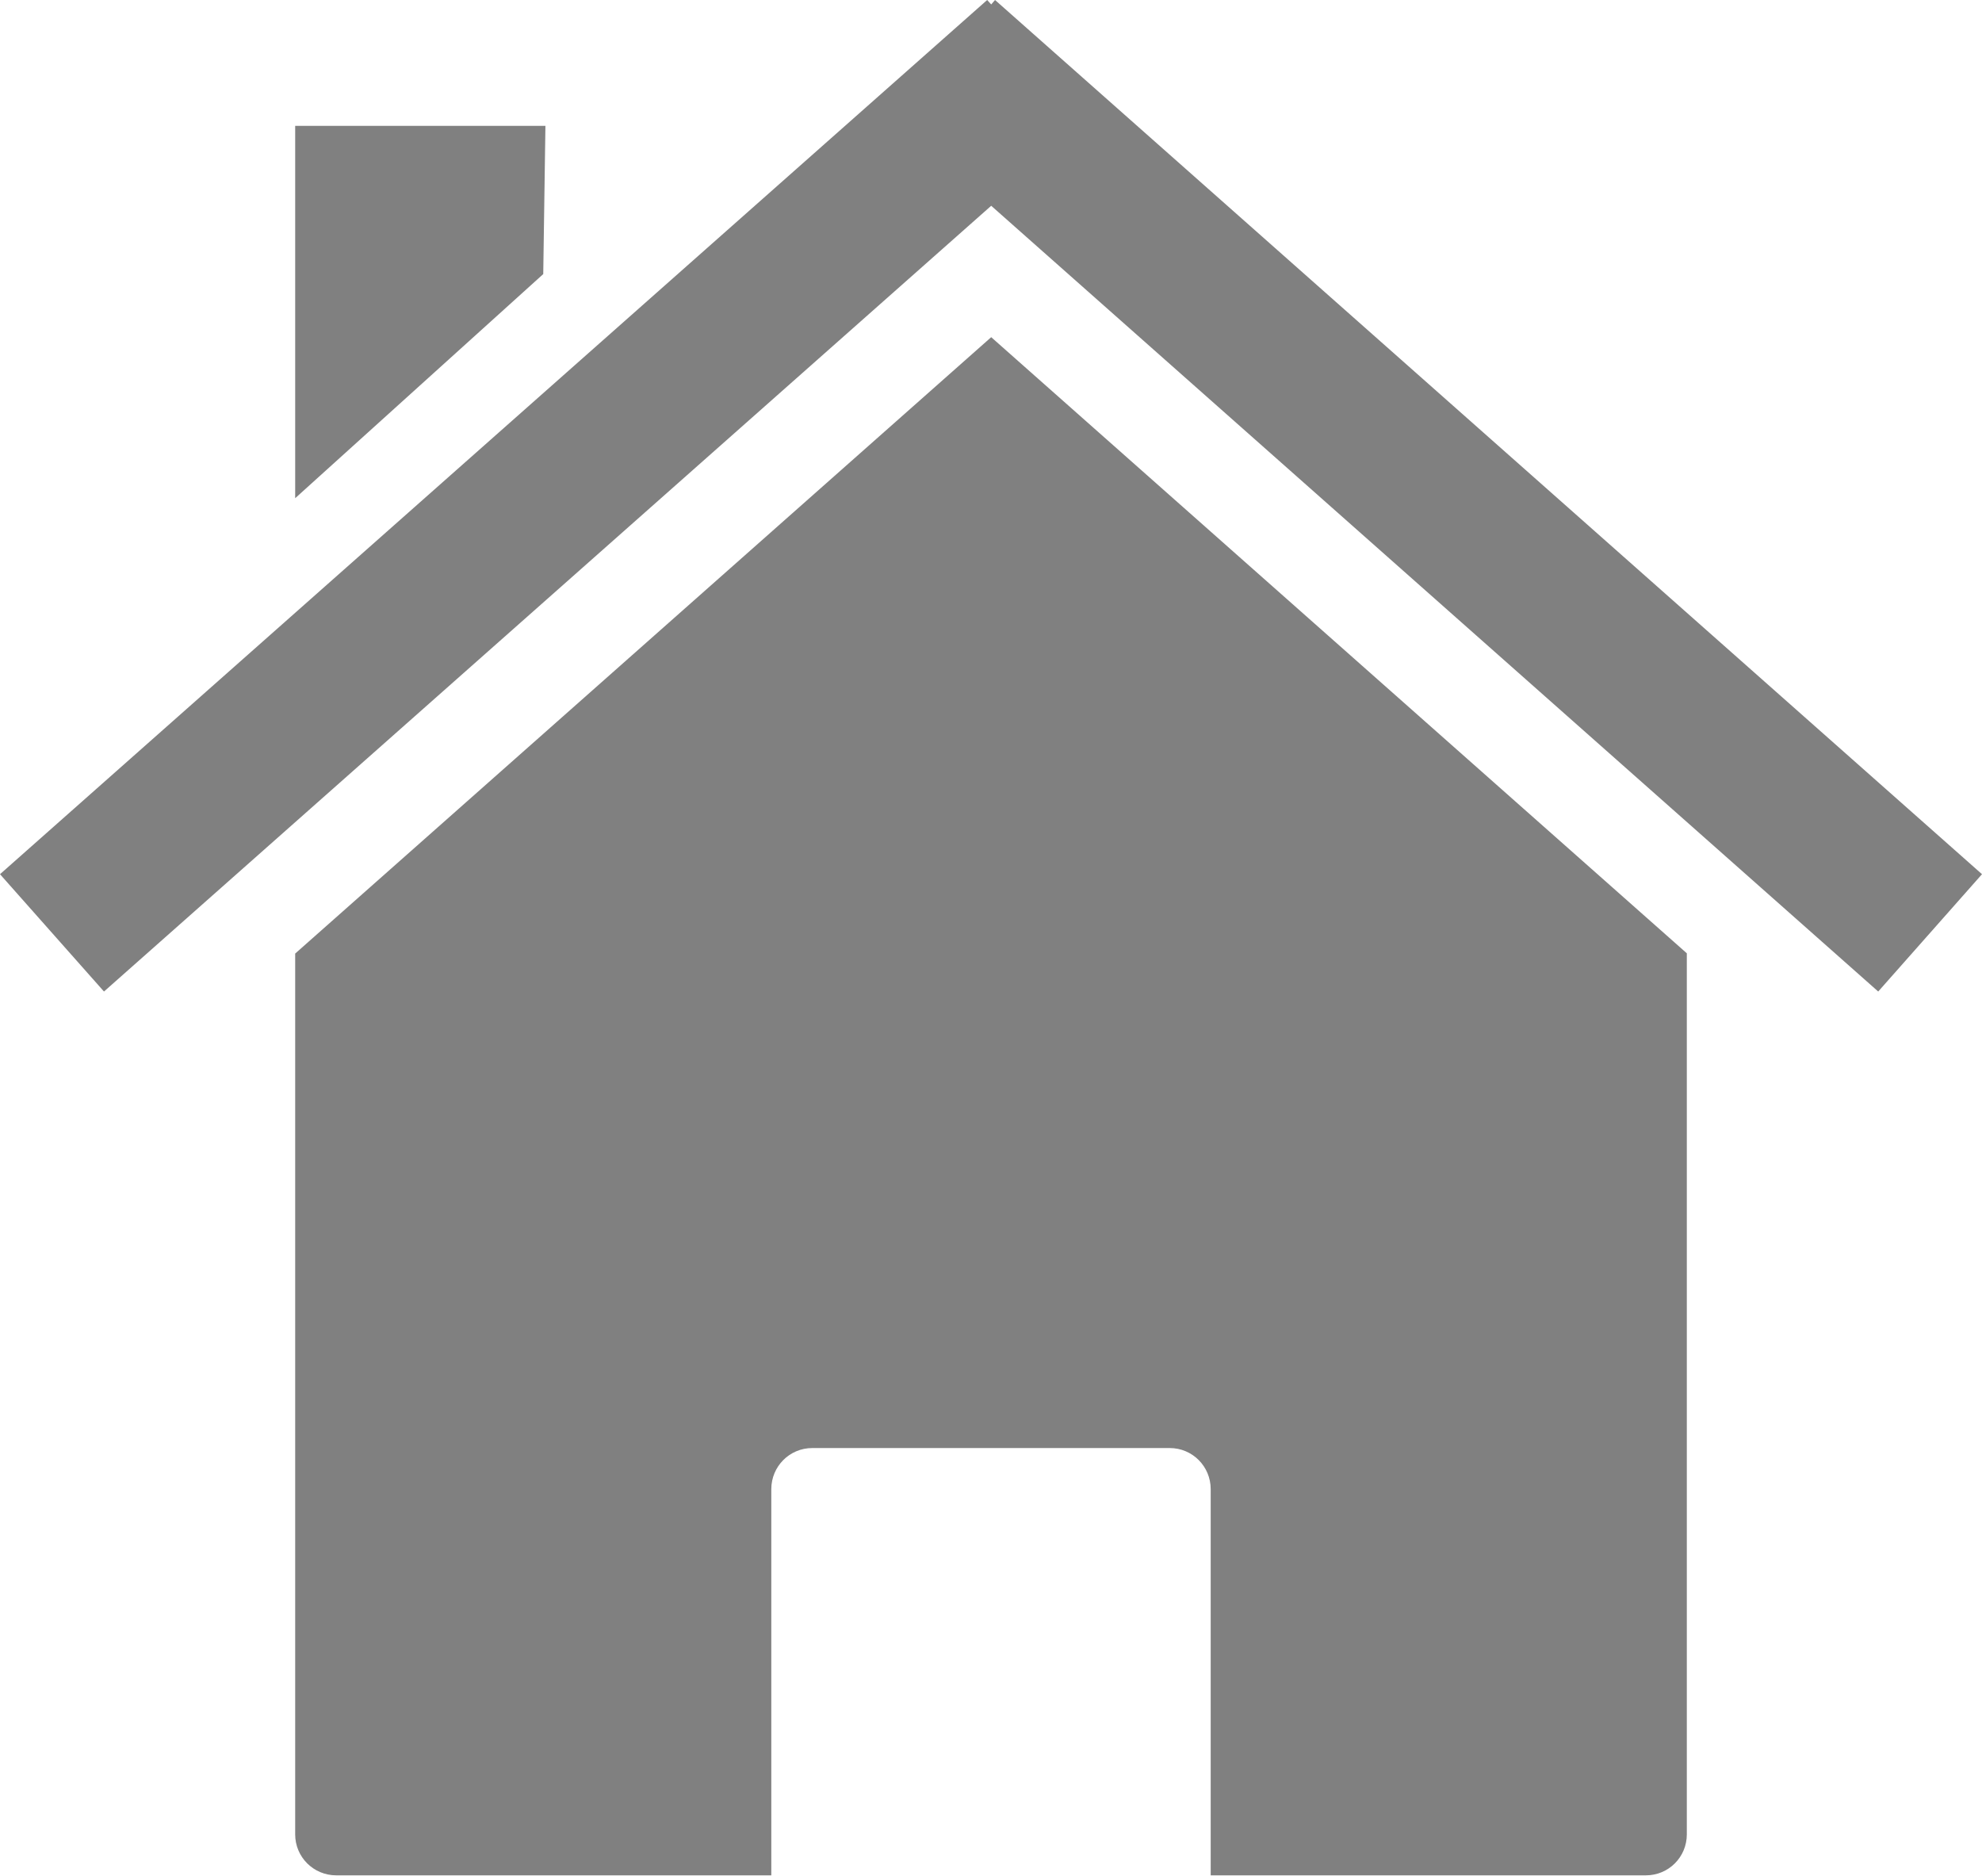
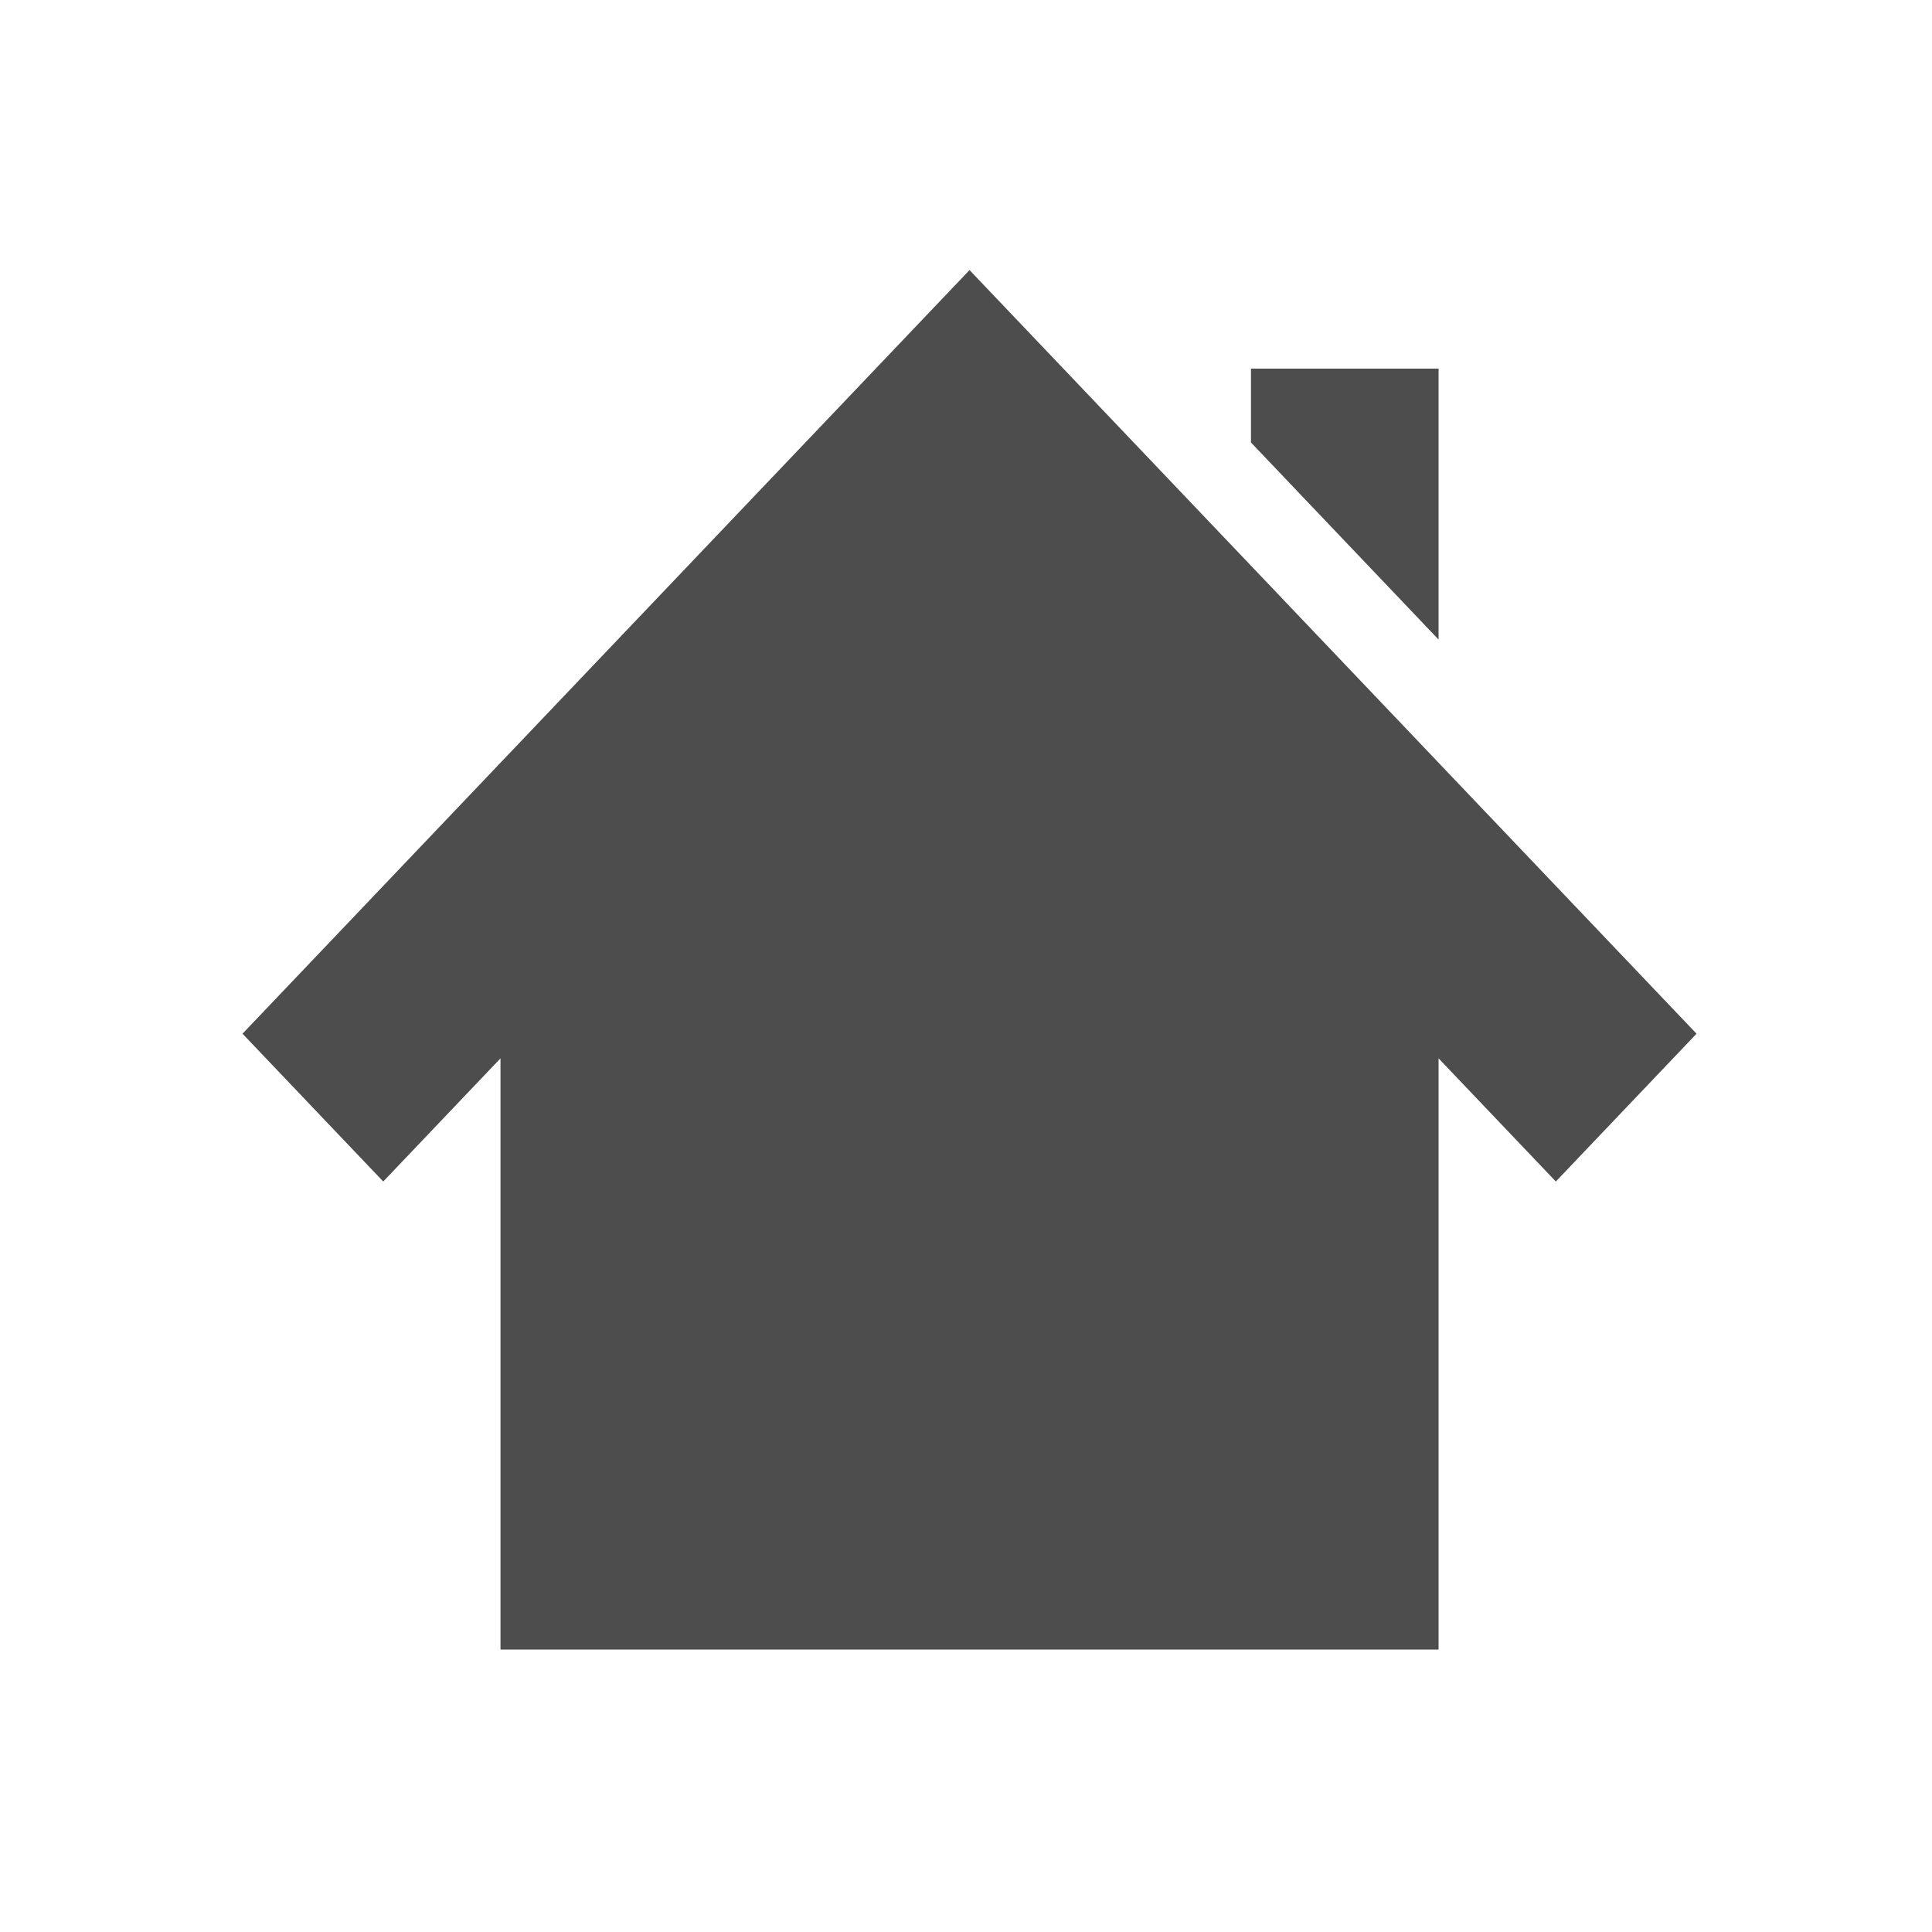
- <svg xmlns="http://www.w3.org/2000/svg" width="463.893" height="438.877">
-   <g>
-     <g id="layer1">
-       <path fill="#808080" stroke-width="0.4" stroke-miterlimit="4" id="rect2391" d="m394.806,223.096l0,0zm0,0l-162.813,-144.188l-162.906,144.25l0,206.125c0,5.324 4.302,9.594 9.625,9.594l101.813,0l0,-90.375c0,-5.323 4.27,-9.625 9.593,-9.625l83.657,0c5.323,0 9.593,4.302 9.593,9.625l0,90.375l101.844,0c5.323,0 9.594,-4.27 9.594,-9.594l0,-206.187zm-325.719,0.062l0,0z" />
-       <path fill="#808080" stroke-width="0.4" stroke-miterlimit="4" id="path2399" d="m231.049,0l-231.049,204.584l24.338,27.457l207.656,-183.884l207.608,183.884l24.291,-27.457l-231.001,-204.584l-0.898,1.04l-0.945,-1.04z" />
-       <path fill="#808080" stroke-width="0.4" stroke-miterlimit="4" id="rect2404" d="m69.087,29.449l58.571,0l-0.51,34.691l-58.061,52.452l0,-87.143z" />
-     </g>
-   </g>
+ <svg xmlns="http://www.w3.org/2000/svg" viewBox="0 0 16 16">
+   <path d="m787.67 1599.58l148.83 157.74 124.02-131.45v630.95h396.87 198.44 396.87v-630.95l124.02 131.45 148.83-157.74-768.94-814.97-768.94 814.97m1066.6-709.82v78.868l198.44 210.32v-289.18h-198.44z" transform="matrix(.00783 0 0 .00776-4.159-3.852)" stroke="none" fill="#4d4d4d" stroke-opacity=".8" />
</svg>
